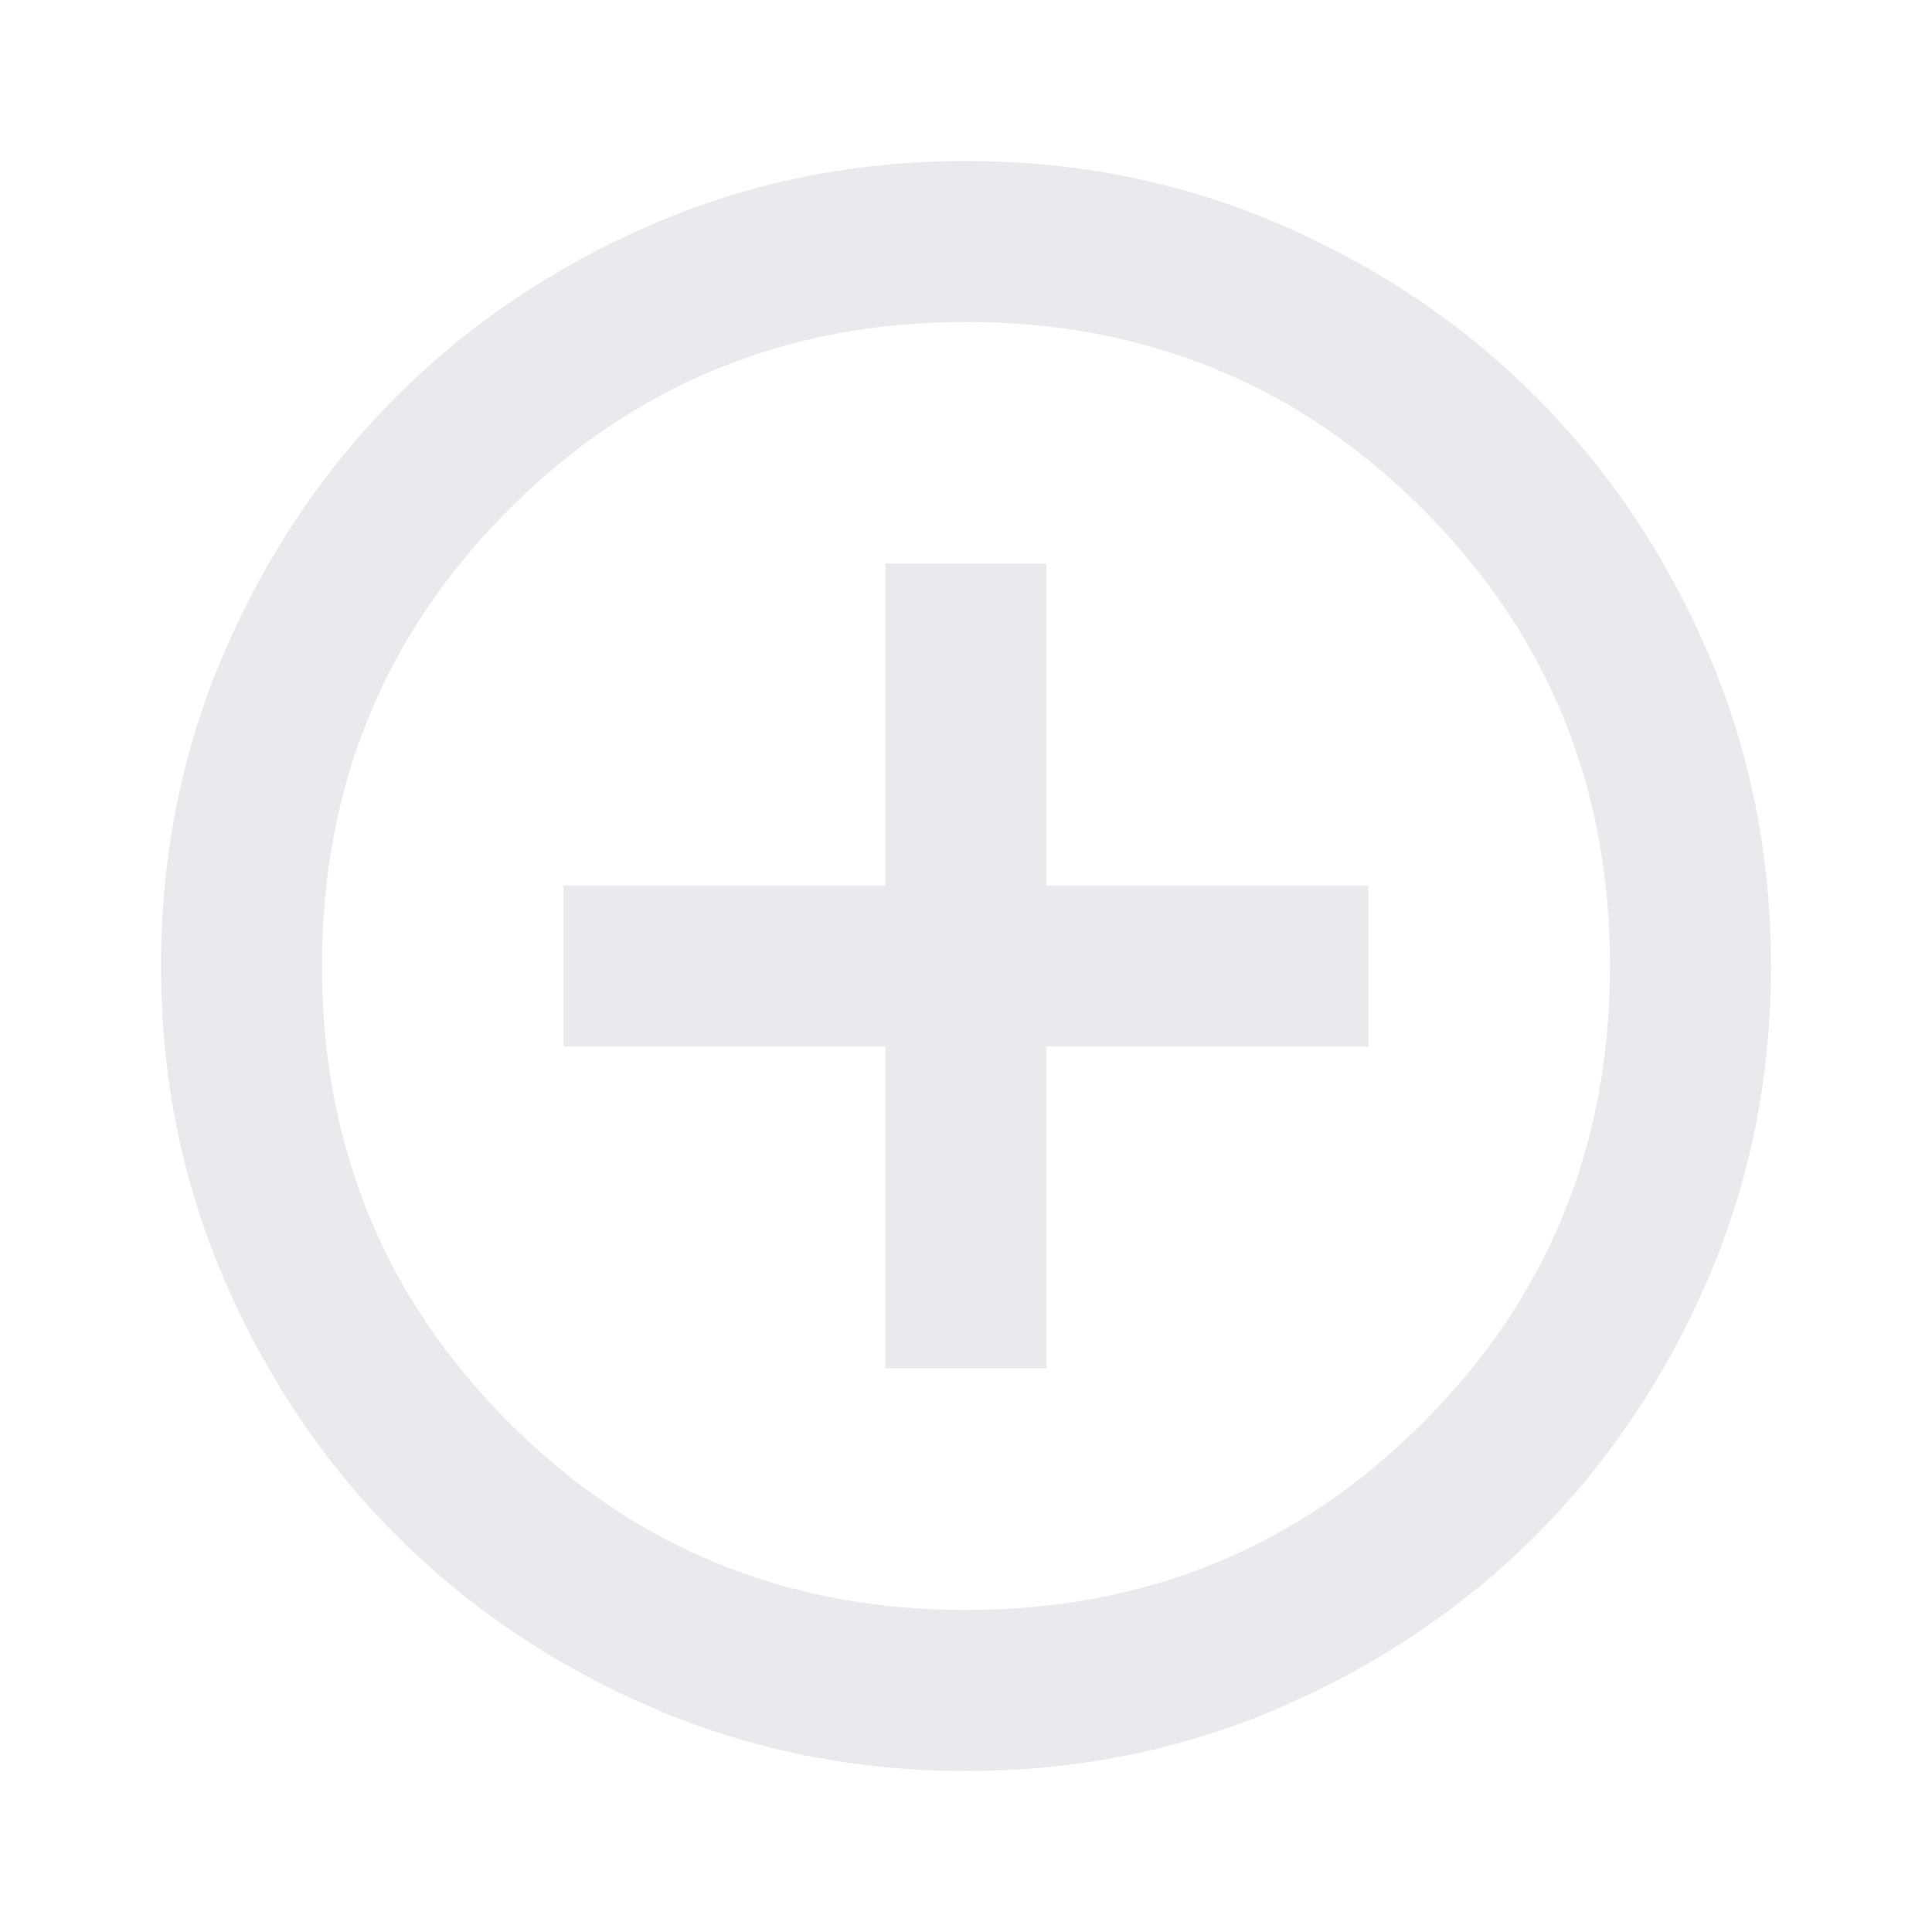
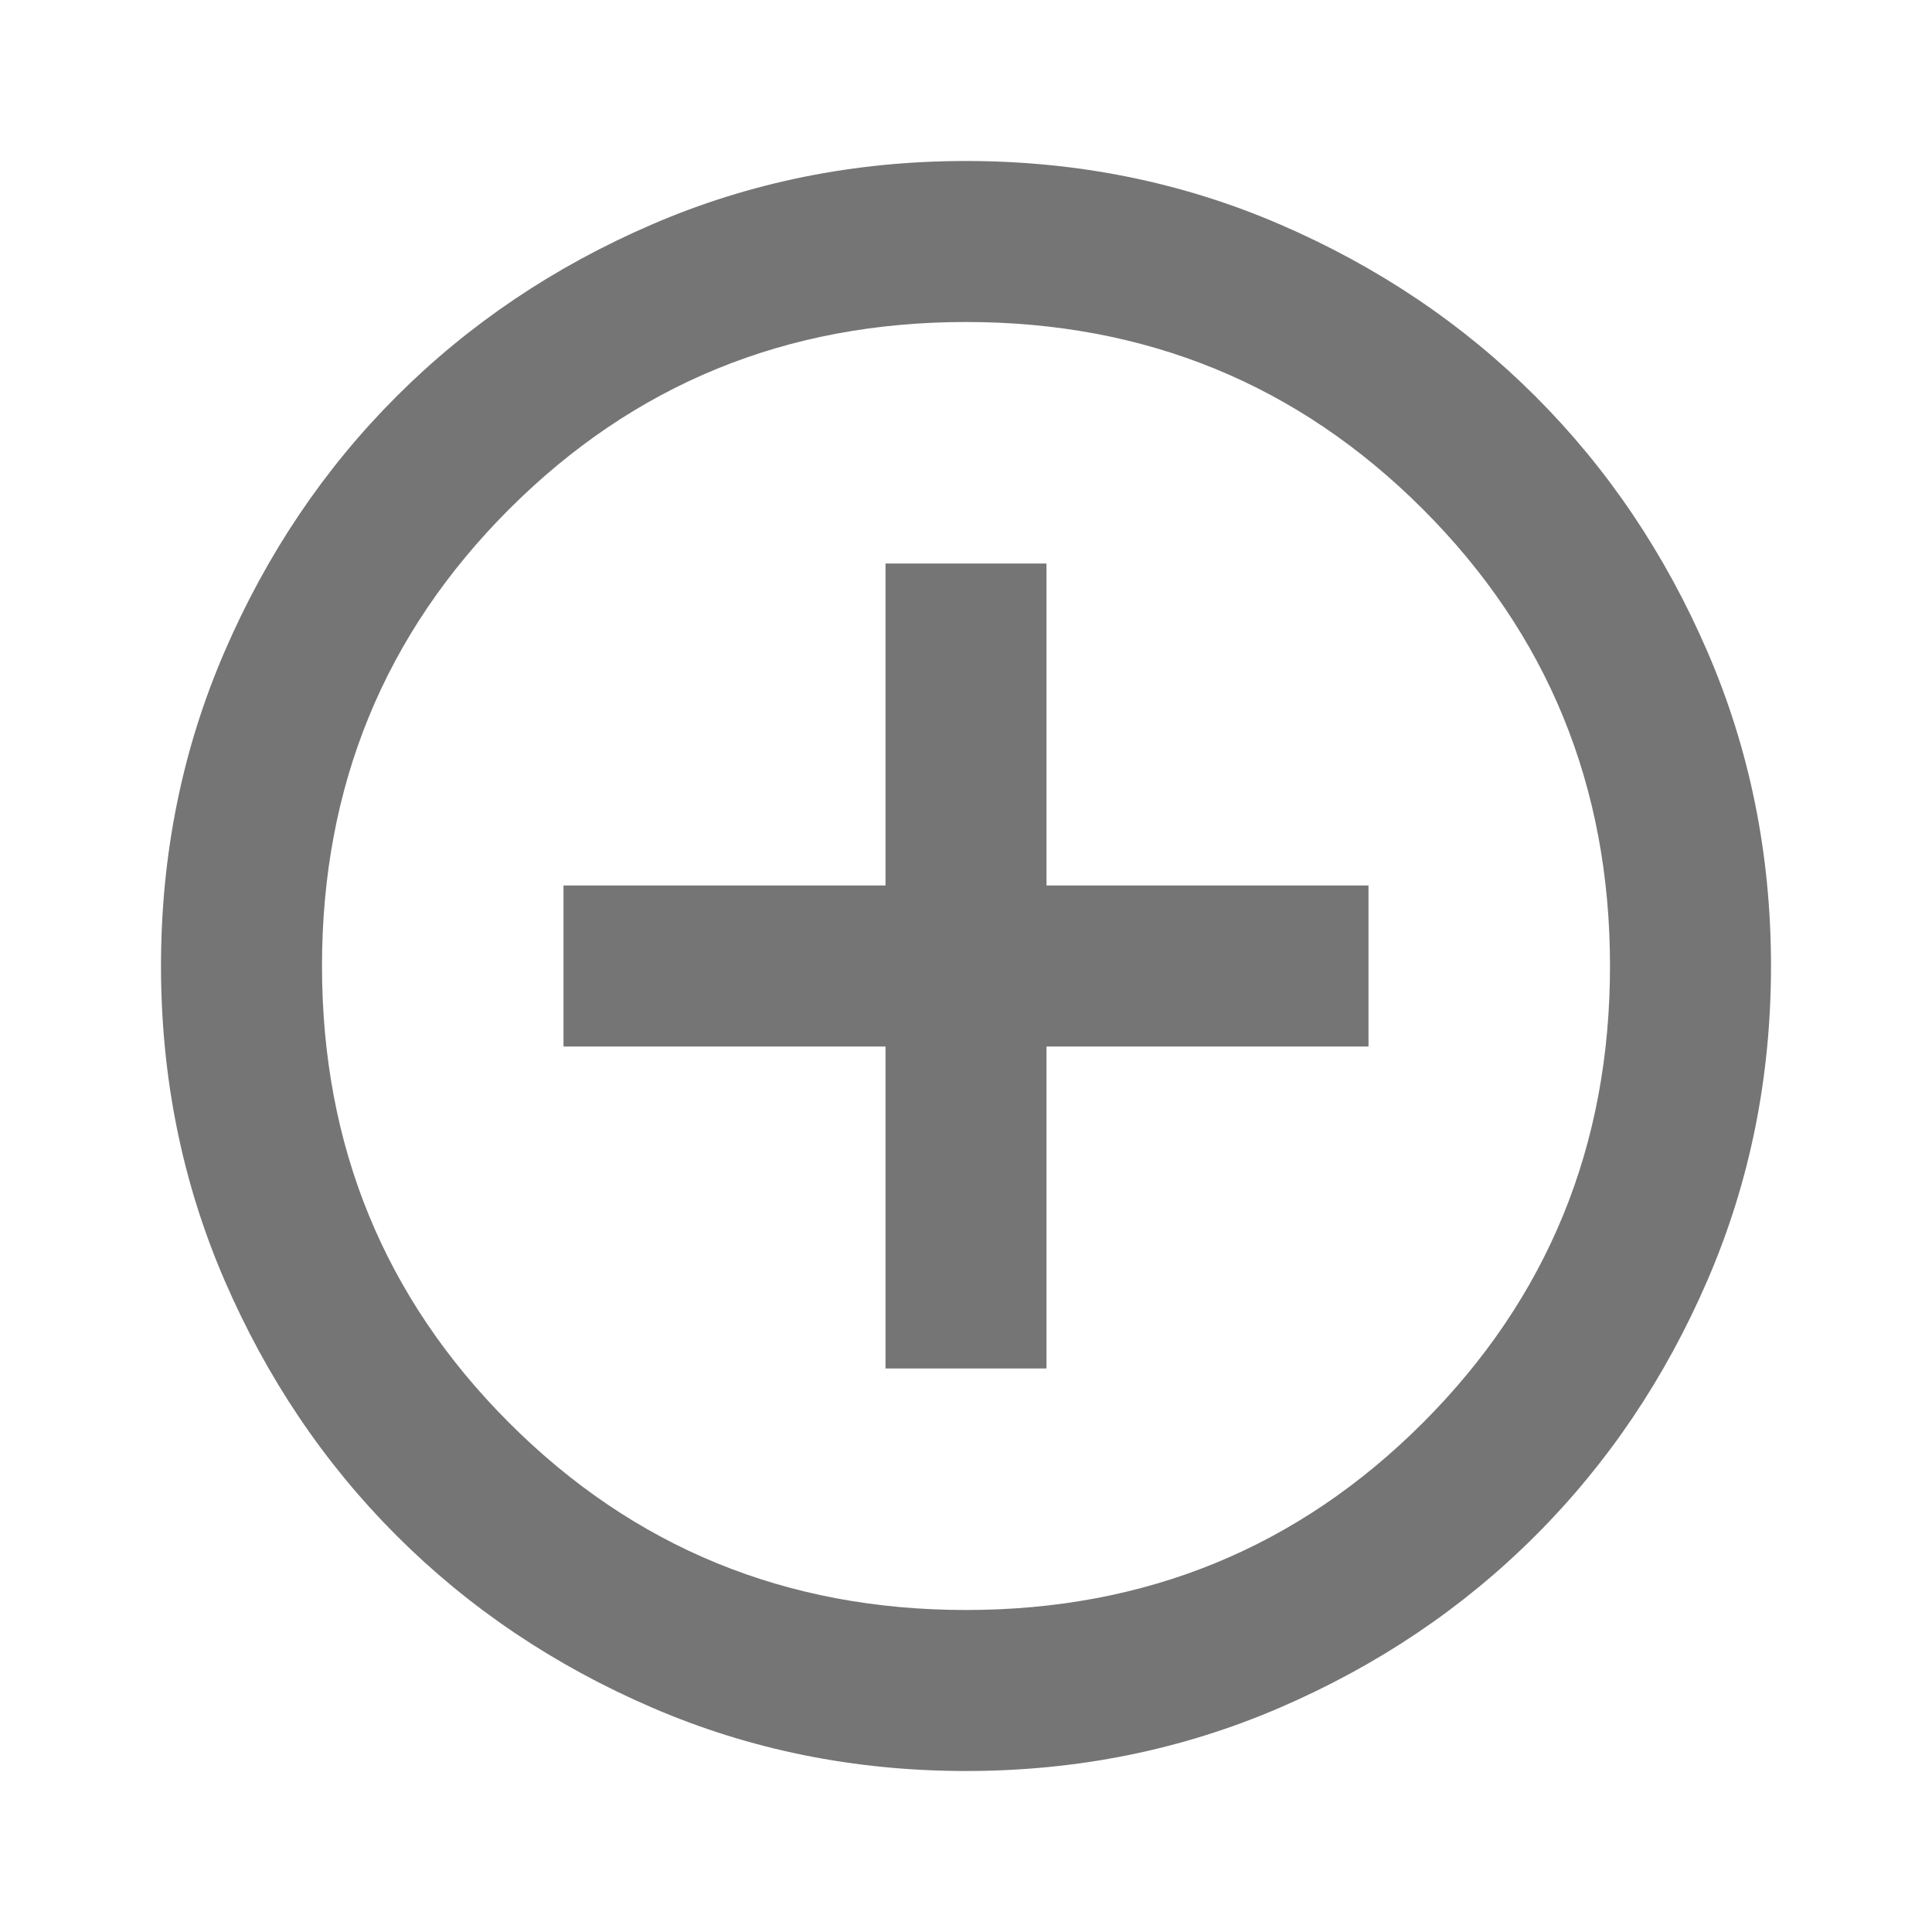
- <svg xmlns="http://www.w3.org/2000/svg" height="24px" viewBox="0 -960 960 960" width="24px" fill="#e8eaed">
+ <svg xmlns="http://www.w3.org/2000/svg" height="24px" viewBox="0 -960 960 960" width="24px" fill="#757575">
  <path d="M440-280h80v-160h160v-80H520v-160h-80v160H280v80h160v160Zm40 200q-83 0-156-31.5T197-197q-54-54-85.5-127T80-480q0-83 31.5-156T197-763q54-54 127-85.5T480-880q83 0 156 31.5T763-763q54 54 85.5 127T880-480q0 83-31.5 156T763-197q-54 54-127 85.5T480-80Zm0-80q134 0 227-93t93-227q0-134-93-227t-227-93q-134 0-227 93t-93 227q0 134 93 227t227 93Zm0-320Z" />
</svg>
